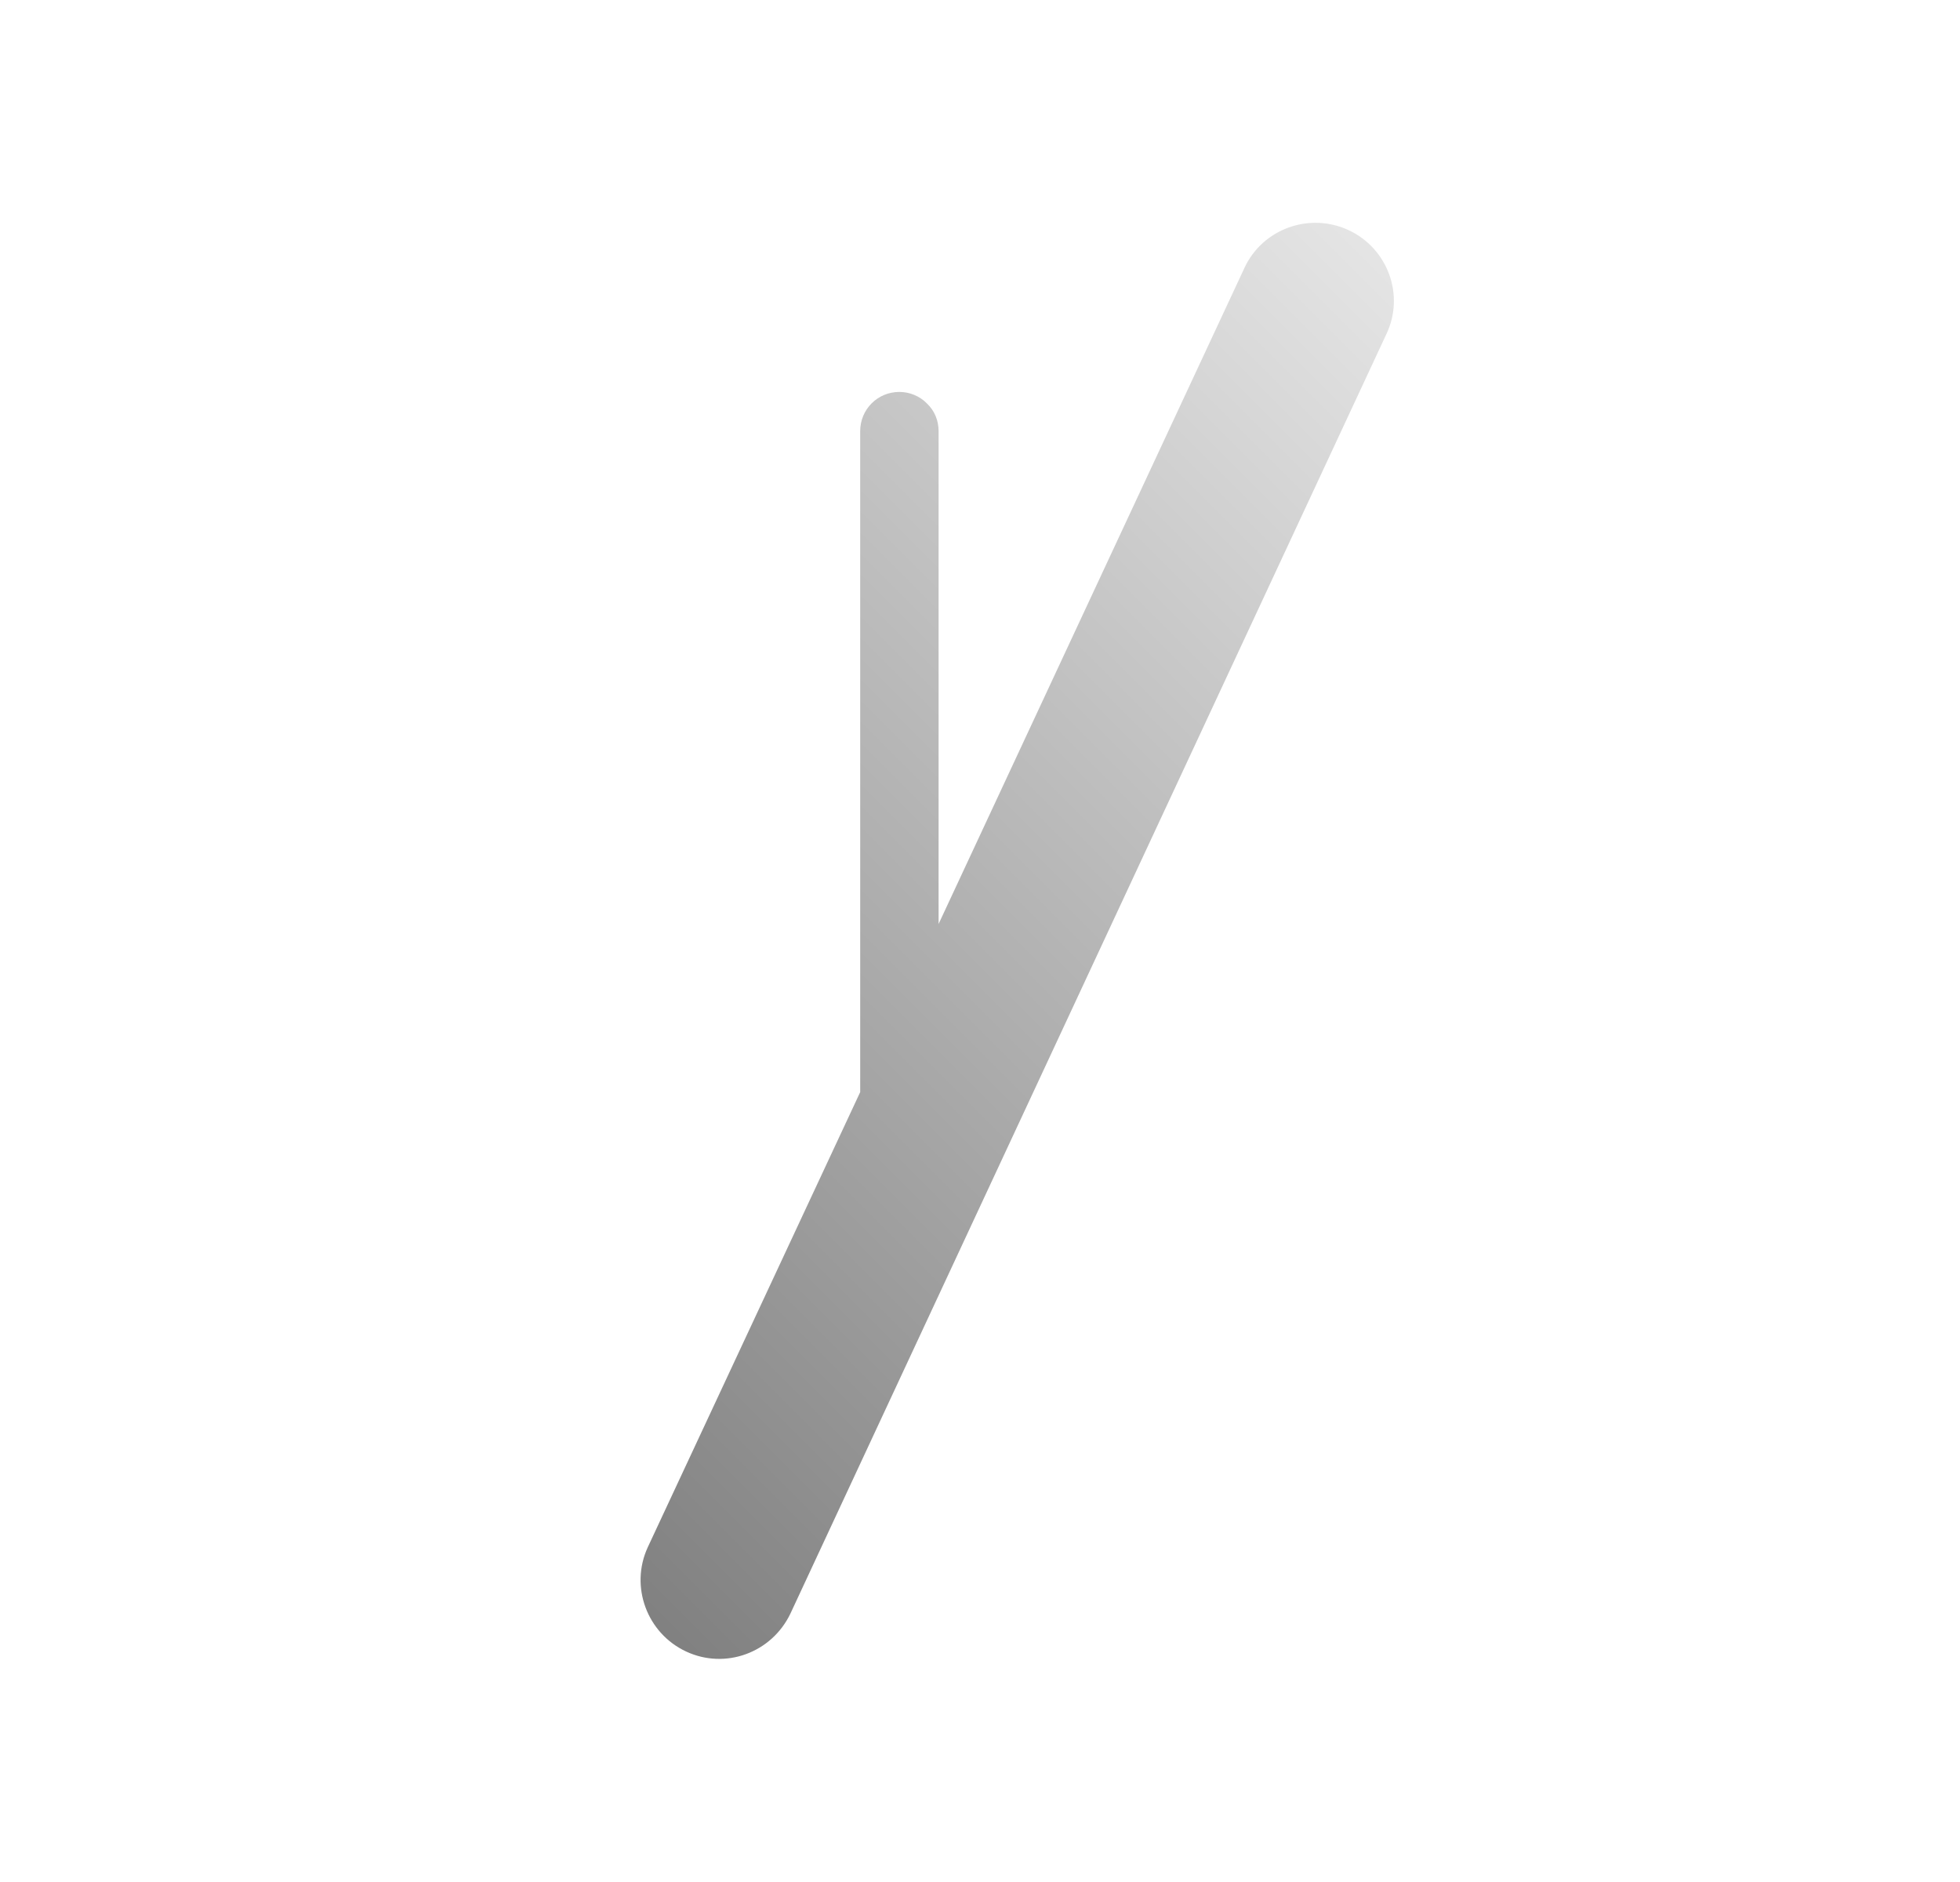
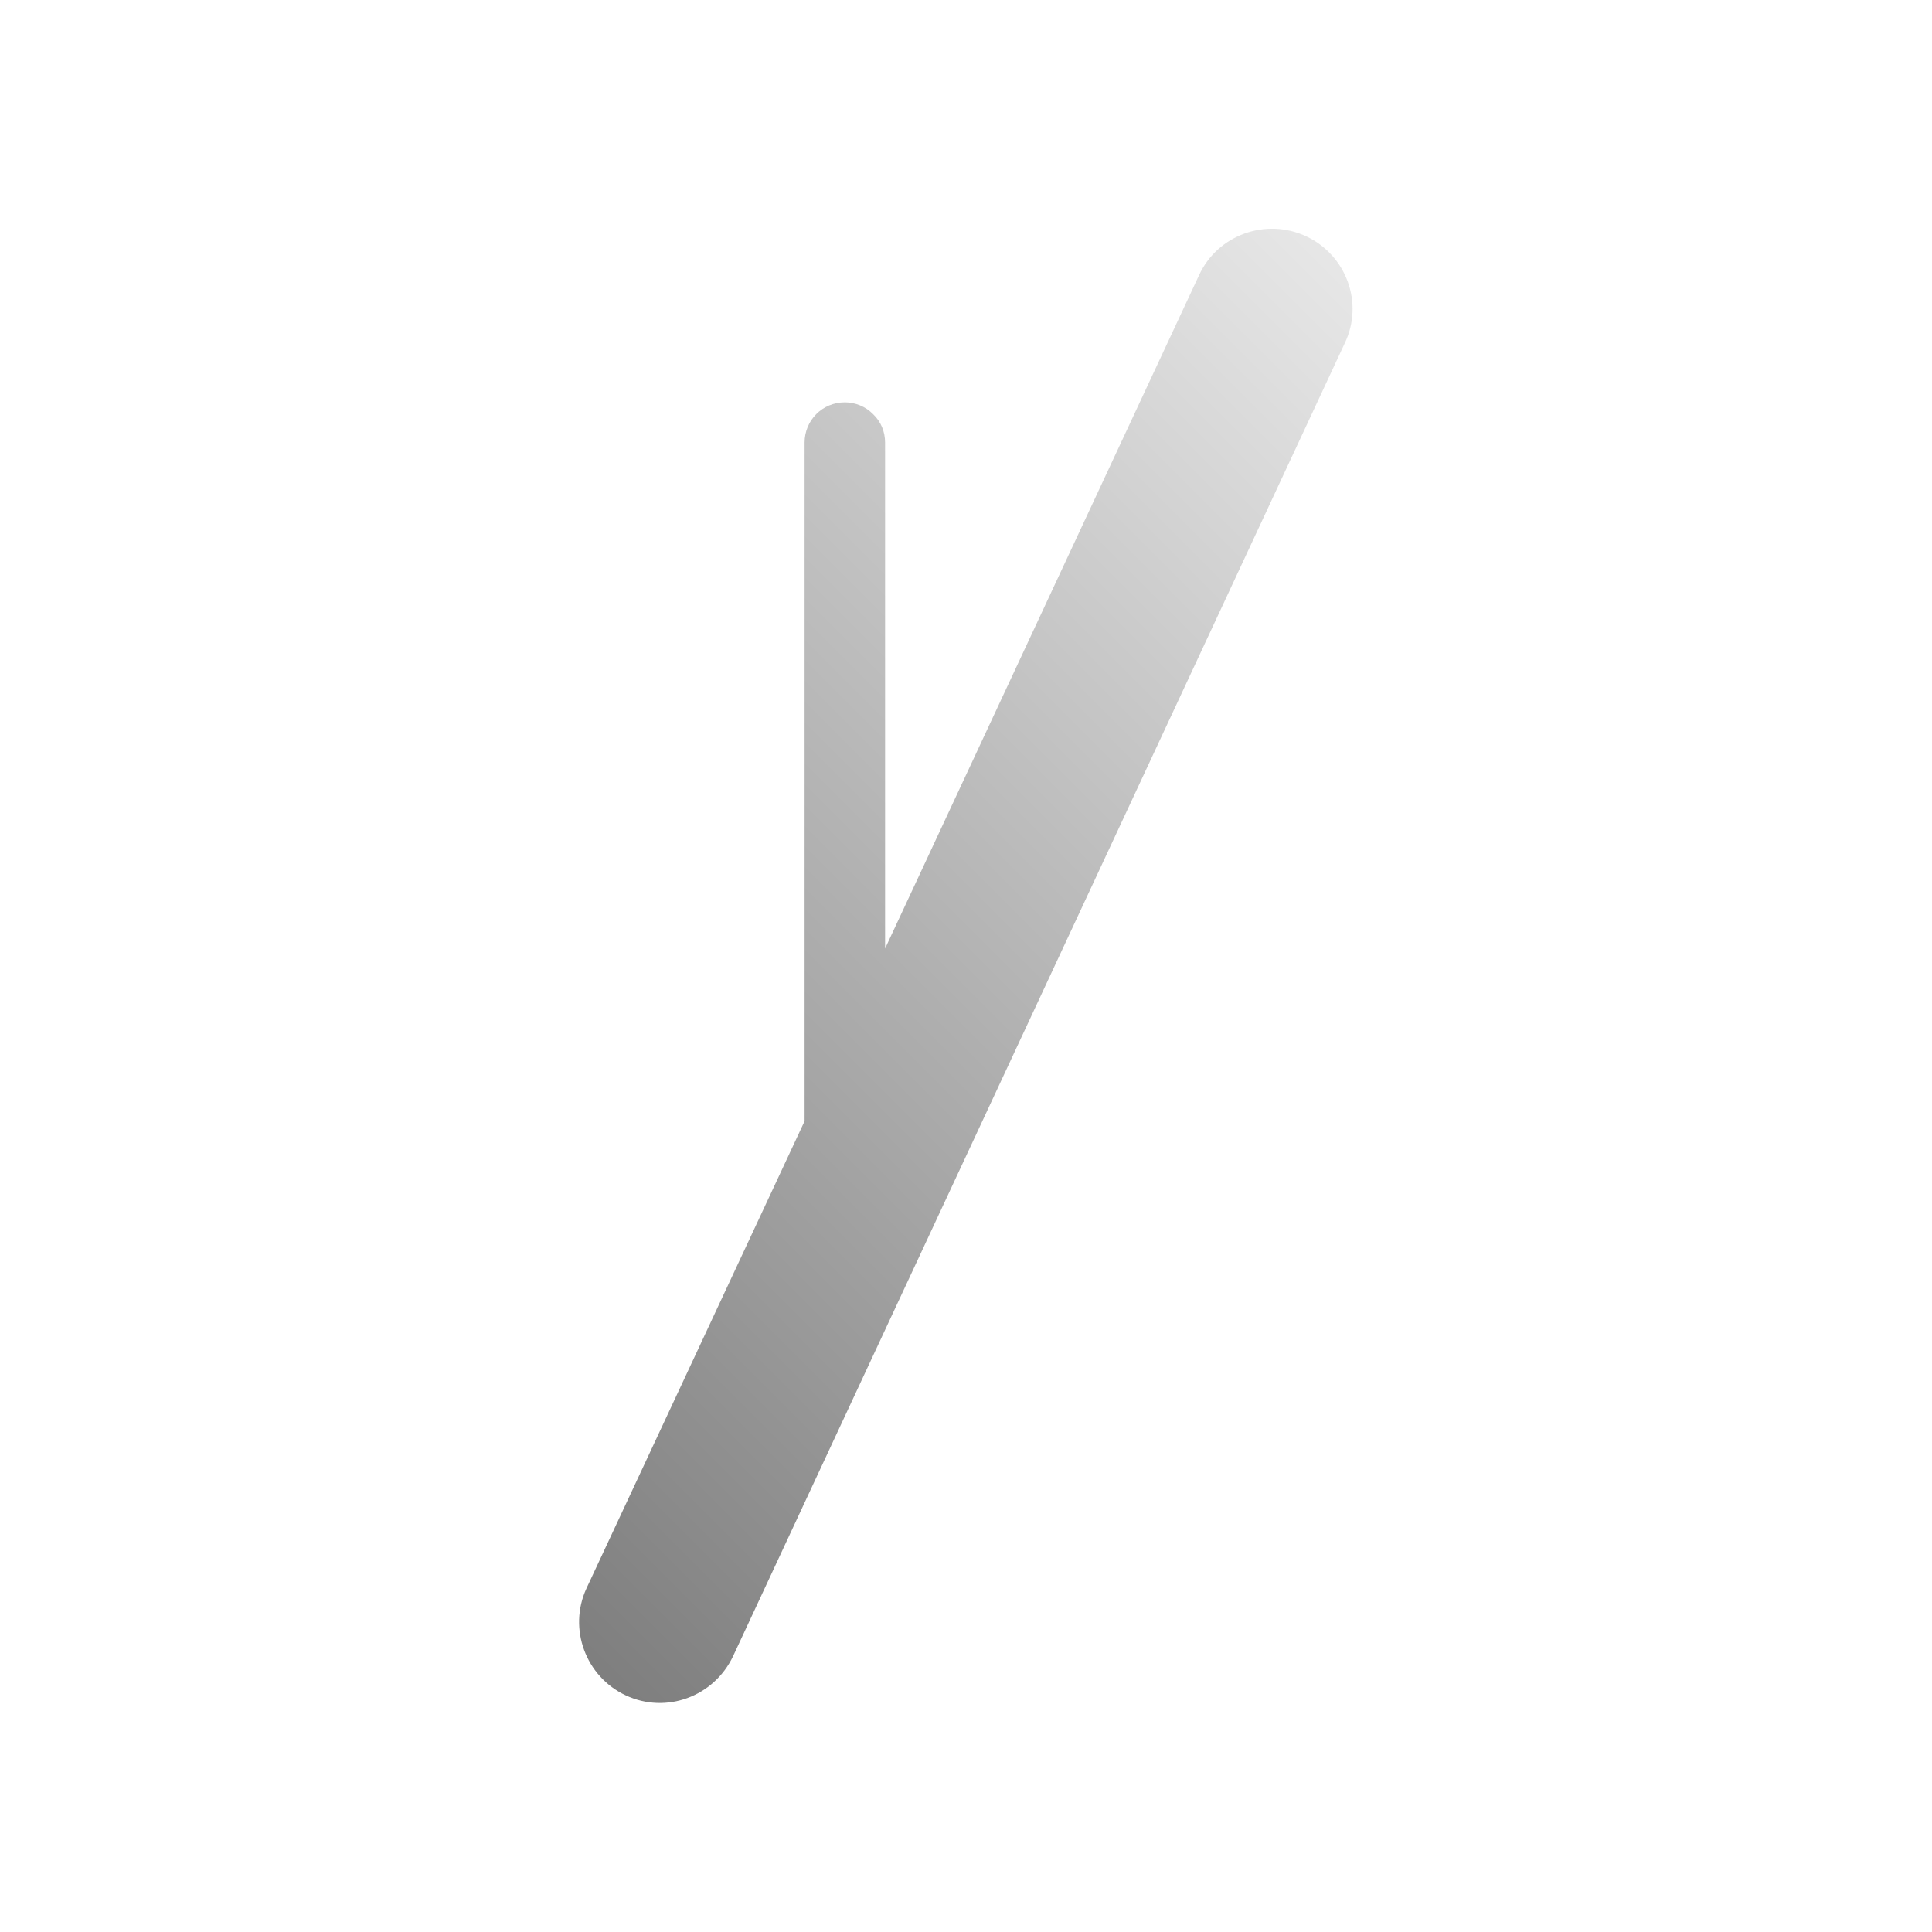
- <svg xmlns="http://www.w3.org/2000/svg" width="25px" height="24px" version="1.1" xml:space="preserve" style="fill-rule:evenodd;clip-rule:evenodd;stroke-linejoin:round;stroke-miterlimit:1.414;">
-   <g transform="matrix(1,0,0,1,-674,-1128)">
-     <g id="object.real.stick" transform="matrix(0.800768,0,0,0.984948,674.977,1128)">
+ <svg xmlns="http://www.w3.org/2000/svg" width="24px" height="24px" version="1.1" xml:space="preserve" style="fill-rule:evenodd;clip-rule:evenodd;stroke-linejoin:round;stroke-miterlimit:1.414;">
+   <g transform="matrix(1,0,0,1,-675,-1128)">
+     <g id="object.real.stick" transform="matrix(0.800768,0,0,0.984948,675,1128)">
      <rect x="0" y="0" width="29.971" height="24.367" style="fill:none;" />
      <g transform="matrix(1.2488,0,0,1.01528,-1245.06,-779.737)">
        <path d="M1008,779.785L1011.9,771.421C1012.13,770.92 1012.73,770.704 1013.23,770.937C1013.73,771.17 1013.95,771.766 1013.71,772.266L1006.11,788.579C1005.87,789.08 1005.28,789.296 1004.78,789.063C1004.28,788.83 1004.06,788.234 1004.29,787.734L1007,781.929C1007,781.929 1007,775.381 1007,773.5C1007,773.224 1007.22,773 1007.5,773C1007.63,773 1007.76,773.053 1007.85,773.146C1007.95,773.24 1008,773.367 1008,773.5C1008,775.068 1008,779.785 1008,779.785Z" style="fill:url(#_Linear1);" />
      </g>
    </g>
  </g>
  <defs>
    <linearGradient id="_Linear1" x1="0" y1="0" x2="1" y2="0" gradientUnits="userSpaceOnUse" gradientTransform="matrix(-20,20,-20,-20,1019,770)">
      <stop offset="0" style="stop-color:white;stop-opacity:1" />
      <stop offset="1" style="stop-color:rgb(102,102,102);stop-opacity:1" />
    </linearGradient>
  </defs>
</svg>
